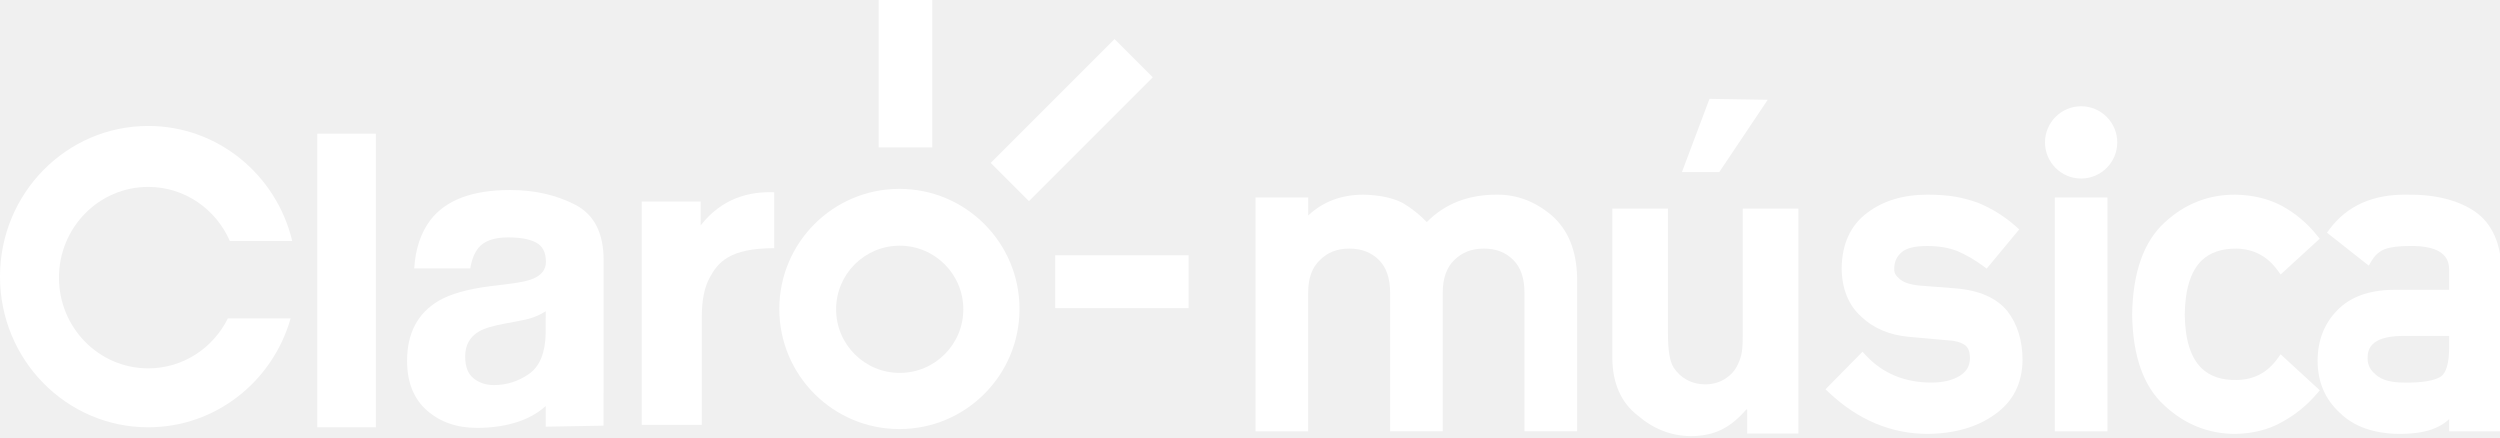
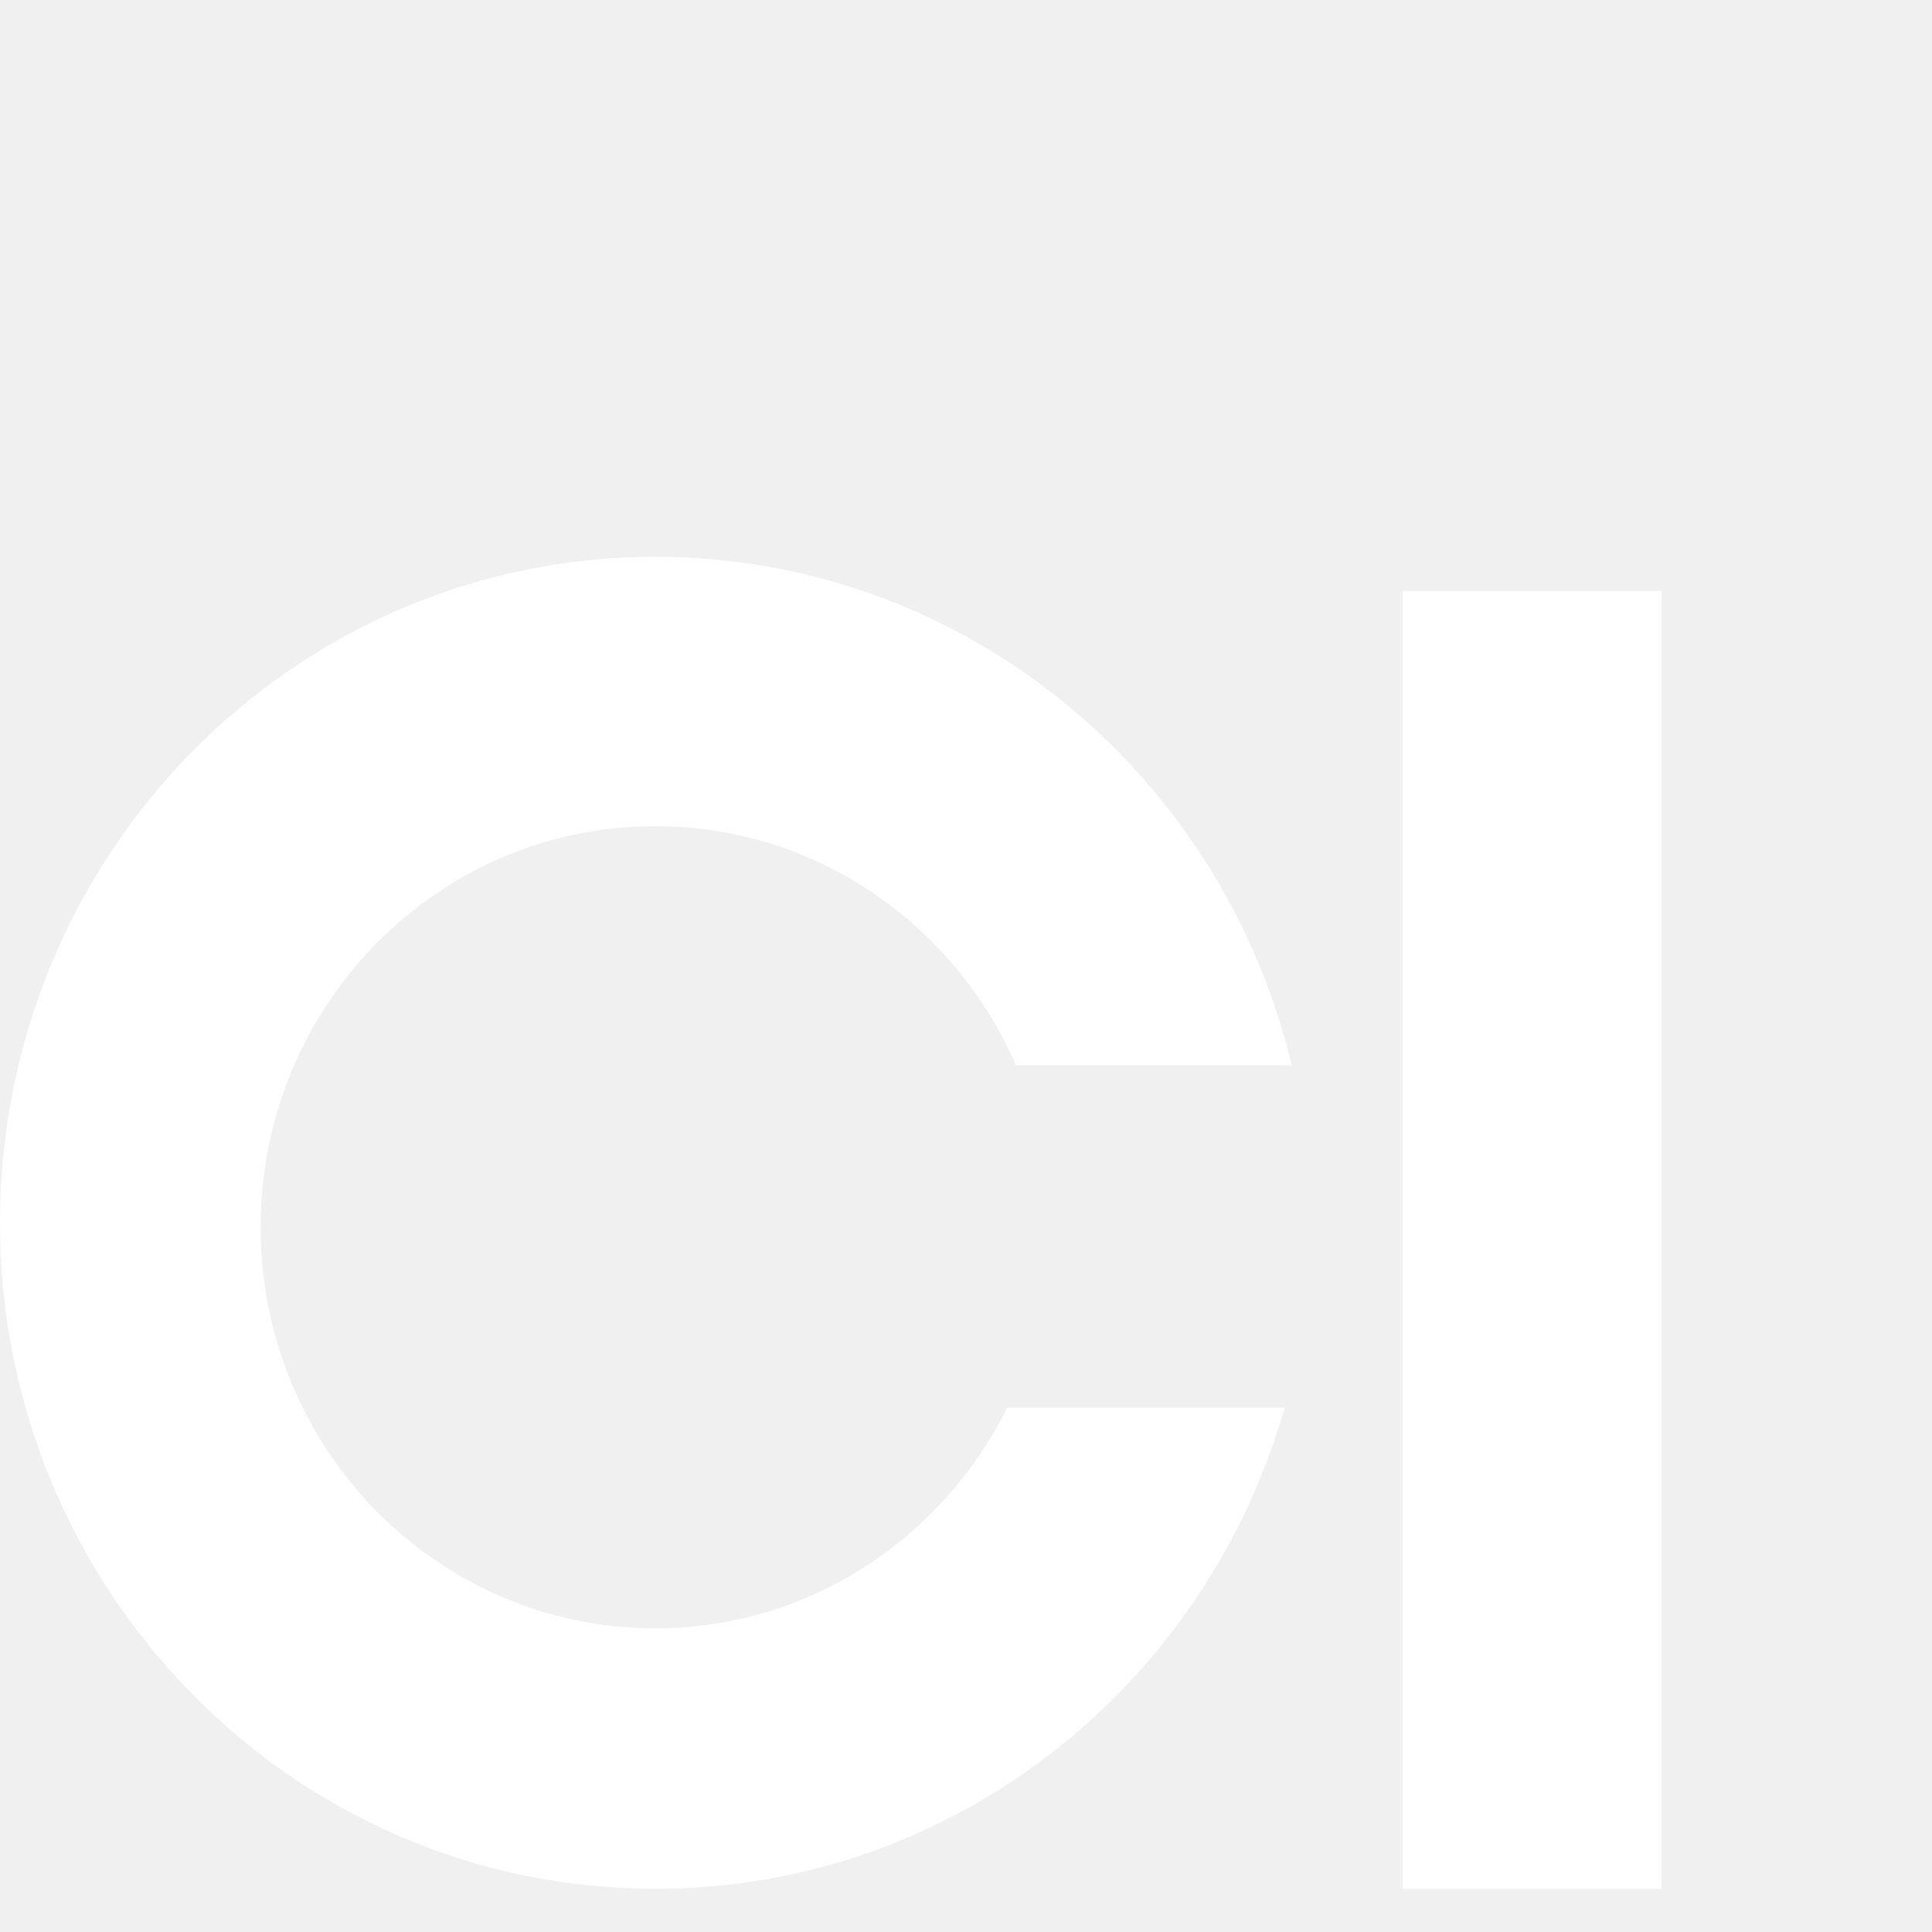
- <svg xmlns="http://www.w3.org/2000/svg" role="img" viewBox="0 0 286 50">
+ <svg xmlns="http://www.w3.org/2000/svg" role="img" viewBox="0 0 50 50">
  <g fill="#FFFFFF" fill-rule="evenodd" stroke="none">
-     <path d="m 102.927,42.66 c -4.019,0 -7.277,-3.258 -7.277,-7.277 0,-4.019 3.258,-7.276 7.277,-7.276 4.019,0 7.277,3.257 7.277,7.276 0,4.019 -3.258,7.277 -7.277,7.277 m -0.034,-21.053 c -7.588,0 -13.739,6.151 -13.739,13.739 0,7.588 6.151,13.739 13.739,13.739 7.587,0 13.739,-6.151 13.739,-13.739 0,-7.588 -6.151,-13.739 -13.739,-13.739" />
-     <path d="m 88.567,21.994 v 6.397 c -5.133,0 -6.461,1.644 -7.402,3.416 -0.526,0.996 -0.879,2.365 -0.879,4.437 V 48.602 H 73.417 V 23.056 h 6.743 l 6.25e-4,2.721 c 2.452,-3.137 5.604,-3.89 8.407,-3.783" />
-     <path d="m 62.429,35.606 c -0.426,0.269 -0.855,0.485 -1.289,0.651 -0.434,0.166 -1.028,0.319 -1.784,0.461 l -1.514,0.284 c -1.418,0.253 -2.437,0.561 -3.056,0.923 -1.046,0.615 -1.57,1.57 -1.57,2.863 0,1.152 0.319,1.984 0.959,2.496 0.639,0.513 1.417,0.769 2.332,0.769 1.452,0 2.791,-0.426 4.014,-1.278 1.224,-0.852 1.859,-2.405 1.906,-4.661 z m -4.064,-3.147 c 1.237,-0.158 2.122,-0.354 2.655,-0.591 0.955,-0.411 1.433,-1.049 1.433,-1.917 0,-1.057 -0.366,-1.787 -1.099,-2.189 -0.733,-0.403 -1.809,-0.604 -3.227,-0.604 -1.592,0 -2.719,0.394 -3.381,1.183 -0.474,0.584 -0.789,1.373 -0.946,2.366 h -6.414 c 0.14,-2.256 0.765,-4.109 1.874,-5.561 1.764,-2.271 4.794,-3.408 9.089,-3.408 2.795,0 5.279,0.56 7.449,1.68 2.171,1.121 3.256,3.234 3.256,6.342 v 11.831 c 0,0.82 -0.012,7.105 -0.012,7.105 l -6.612,0.116 c 0,-0.568 0,-1.786 -6.25e-4,-2.366 -1.957,1.803 -4.905,2.503 -7.859,2.503 -2.315,0 -4.226,-0.667 -5.736,-1.999 -1.509,-1.333 -2.264,-3.222 -2.264,-5.668 0,-3.171 1.214,-5.466 3.641,-6.886 1.332,-0.772 3.29,-1.325 5.874,-1.656 z" />
-     <polygon points="100.52,6.25e-05 100.52,16.863 106.653,16.863 106.653,6.25e-05" />
-     <polygon points="120.719,29.201 120.719,35.249 135.974,35.249 135.974,29.201" />
-     <polygon points="131.877,8.847 117.714,23.01 113.341,18.637 127.505,4.474" />
    <path d="m 16.956,42.14 c -5.639,0 -10.211,-4.647 -10.211,-10.379 0,-5.732 4.572,-10.379 10.211,-10.379 4.172,0 7.754,2.546 9.338,6.191 h 7.137 c -1.801,-7.553 -8.492,-13.163 -16.475,-13.163 -9.364,0 -16.956,7.717 -16.956,17.236 0,9.519 7.591,17.236 16.956,17.236 7.731,0 14.249,-5.263 16.289,-12.454 H 26.067 c -1.682,3.386 -5.126,5.713 -9.111,5.713" />
    <polygon points="36.296,15.294 36.296,48.882 43,48.882 43,15.294" />
-     <path d="m 177.516,24.647 c -1.854,-1.577 -3.933,-2.377 -6.174,-2.377 -0.049,-6.25e-4 -0.098,-6.25e-4 -0.146,-6.25e-4 -3.254,0 -5.931,1.054 -7.967,3.136 -0.823,-0.848 -1.728,-1.569 -2.711,-2.159 -1.158,-0.613 -2.687,-0.942 -4.552,-0.976 -2.507,0 -4.623,0.801 -6.308,2.382 v -2.059 h -6.027 v 26.748 h 6.023 V 33.492 c 0,-1.671 0.442,-2.898 1.364,-3.761 0.868,-0.869 1.962,-1.291 3.349,-1.291 1.387,0 2.491,0.423 3.376,1.293 0.854,0.841 1.287,2.106 1.287,3.759 v 15.848 h 6.019 V 33.492 c 0,-1.65 0.448,-2.913 1.336,-3.758 0.884,-0.871 1.989,-1.294 3.377,-1.294 1.386,0 2.48,0.422 3.351,1.293 0.854,0.841 1.287,2.106 1.287,3.759 v 15.848 h 6.022 V 31.716 c -0.069,-3.077 -1.046,-5.454 -2.907,-7.069" />
-     <polygon points="196.685,19.687 202.227,11.415 195.564,11.31 192.412,19.687" />
-     <path d="m 199.371,38.187 c 0,1.738 -0.037,2.559 -0.729,3.827 -0.472,0.866 -1.685,1.937 -3.482,1.954 -1.654,0.016 -2.921,-0.743 -3.687,-1.906 -0.478,-0.727 -0.658,-2.137 -0.658,-3.874 v -14.325 h -6.368 v 17.123 c 0.034,2.903 1.018,5.096 2.953,6.581 1.778,1.517 3.772,2.292 5.98,2.326 2.84,0 4.634,-1.016 6.396,-3.049 h 0.102 v 2.752 h 5.86 v -25.733 h -6.367 z" />
-     <path d="m 223.667,32.986 -4.122,-0.321 c -1.096,-0.119 -1.852,-0.379 -2.247,-0.773 l -0.039,-0.035 c -0.405,-0.329 -0.583,-0.675 -0.558,-1.12 0,-0.763 0.266,-1.369 0.824,-1.861 0.526,-0.487 1.519,-0.734 2.952,-0.734 1.308,0 2.476,0.198 3.455,0.583 1.034,0.45 2.029,1.028 2.956,1.719 l 0.386,0.288 3.724,-4.489 -0.364,-0.326 c -1.255,-1.123 -2.694,-2.028 -4.296,-2.699 -0.824,-0.306 -1.718,-0.547 -2.665,-0.719 -0.936,-0.152 -2.007,-0.23 -3.182,-0.23 -2.761,0 -5.08,0.703 -6.888,2.084 -1.904,1.416 -2.886,3.553 -2.919,6.366 0.033,2.334 0.785,4.184 2.226,5.491 1.393,1.332 3.219,2.112 5.43,2.321 l 4.454,0.398 c 0.83,0.031 1.492,0.21 1.974,0.536 0.398,0.266 0.592,0.76 0.592,1.511 0,0.863 -0.371,1.517 -1.136,2.001 -0.829,0.524 -1.928,0.789 -3.269,0.789 -3.064,0 -5.596,-1.056 -7.525,-3.138 l -0.361,-0.39 -4.231,4.296 0.378,0.356 c 3.333,3.15 7.144,4.747 11.331,4.747 3.087,-0.034 5.668,-0.785 7.66,-2.226 2.069,-1.449 3.136,-3.533 3.171,-6.199 0,-2.24 -0.578,-4.123 -1.725,-5.607 -1.241,-1.529 -3.255,-2.411 -5.985,-2.619" />
-     <polygon points="235.072,22.593 235.072,49.341 241.091,49.341 241.091,22.593" />
-     <path d="m 238.081,12.156 c -2.279,0 -4.134,1.854 -4.134,4.134 0,2.279 1.854,4.134 4.134,4.134 2.279,0 4.133,-1.854 4.133,-4.134 0,-2.279 -1.854,-4.134 -4.133,-4.134" />
-     <path d="m 260.566,40.994 c -1.176,1.635 -2.701,2.445 -4.664,2.475 -1.734,0.045 -3.088,-0.419 -4.044,-1.346 -1.241,-1.202 -1.888,-3.268 -1.922,-6.125 0.034,-2.896 0.684,-4.98 1.933,-6.195 0.956,-0.931 2.314,-1.38 4.027,-1.363 1.966,0.062 3.494,0.881 4.673,2.502 l 0.334,0.461 4.469,-4.094 -0.298,-0.371 c -1.126,-1.399 -2.467,-2.531 -3.995,-3.369 -1.538,-0.827 -3.335,-1.263 -5.346,-1.298 -3.051,-0.024 -5.79,1.038 -8.098,3.182 -2.4,2.188 -3.651,5.732 -3.717,10.546 0.066,4.754 1.317,8.257 3.711,10.406 2.308,2.146 5.03,3.234 8.098,3.234 2.015,-0.034 3.818,-0.496 5.351,-1.369 1.522,-0.832 2.863,-1.924 3.988,-3.249 l 0.316,-0.372 -4.48,-4.119 z" />
-     <path d="m 280.181,38.431 v 1.353 c 0,1.725 -0.332,2.867 -0.942,3.292 -0.777,0.489 -2.177,0.722 -4.179,0.691 -1.527,0 -2.616,-0.296 -3.264,-0.904 -0.634,-0.515 -0.943,-1.116 -0.943,-1.846 -0.018,-1.073 0.36,-2.507 3.822,-2.585 z m 2.939,-14.24 c -1.95,-1.308 -4.559,-1.968 -7.783,-1.921 -3.852,-0.058 -6.839,1.261 -8.838,3.953 l -0.294,0.396 4.786,3.771 0.294,-0.508 c 0.378,-0.654 0.879,-1.106 1.512,-1.372 0.66,-0.243 1.594,-0.367 2.788,-0.367 1.922,-0.041 3.252,0.301 3.959,1.006 0.44,0.438 0.648,1.023 0.637,1.799 v 2.208 h -6.434 c -2.788,0.035 -4.944,0.839 -6.407,2.385 -1.464,1.513 -2.206,3.441 -2.206,5.732 0,2.401 0.854,4.403 2.526,5.938 1.593,1.576 3.876,2.393 6.789,2.428 1.76,0 3.169,-0.232 4.182,-0.684 0.601,-0.255 1.12,-0.593 1.55,-1.011 v 1.398 h 6.018 v -18.09 c -0.034,-3.3 -1.067,-5.674 -3.079,-7.06 z" />
  </g>
</svg>
